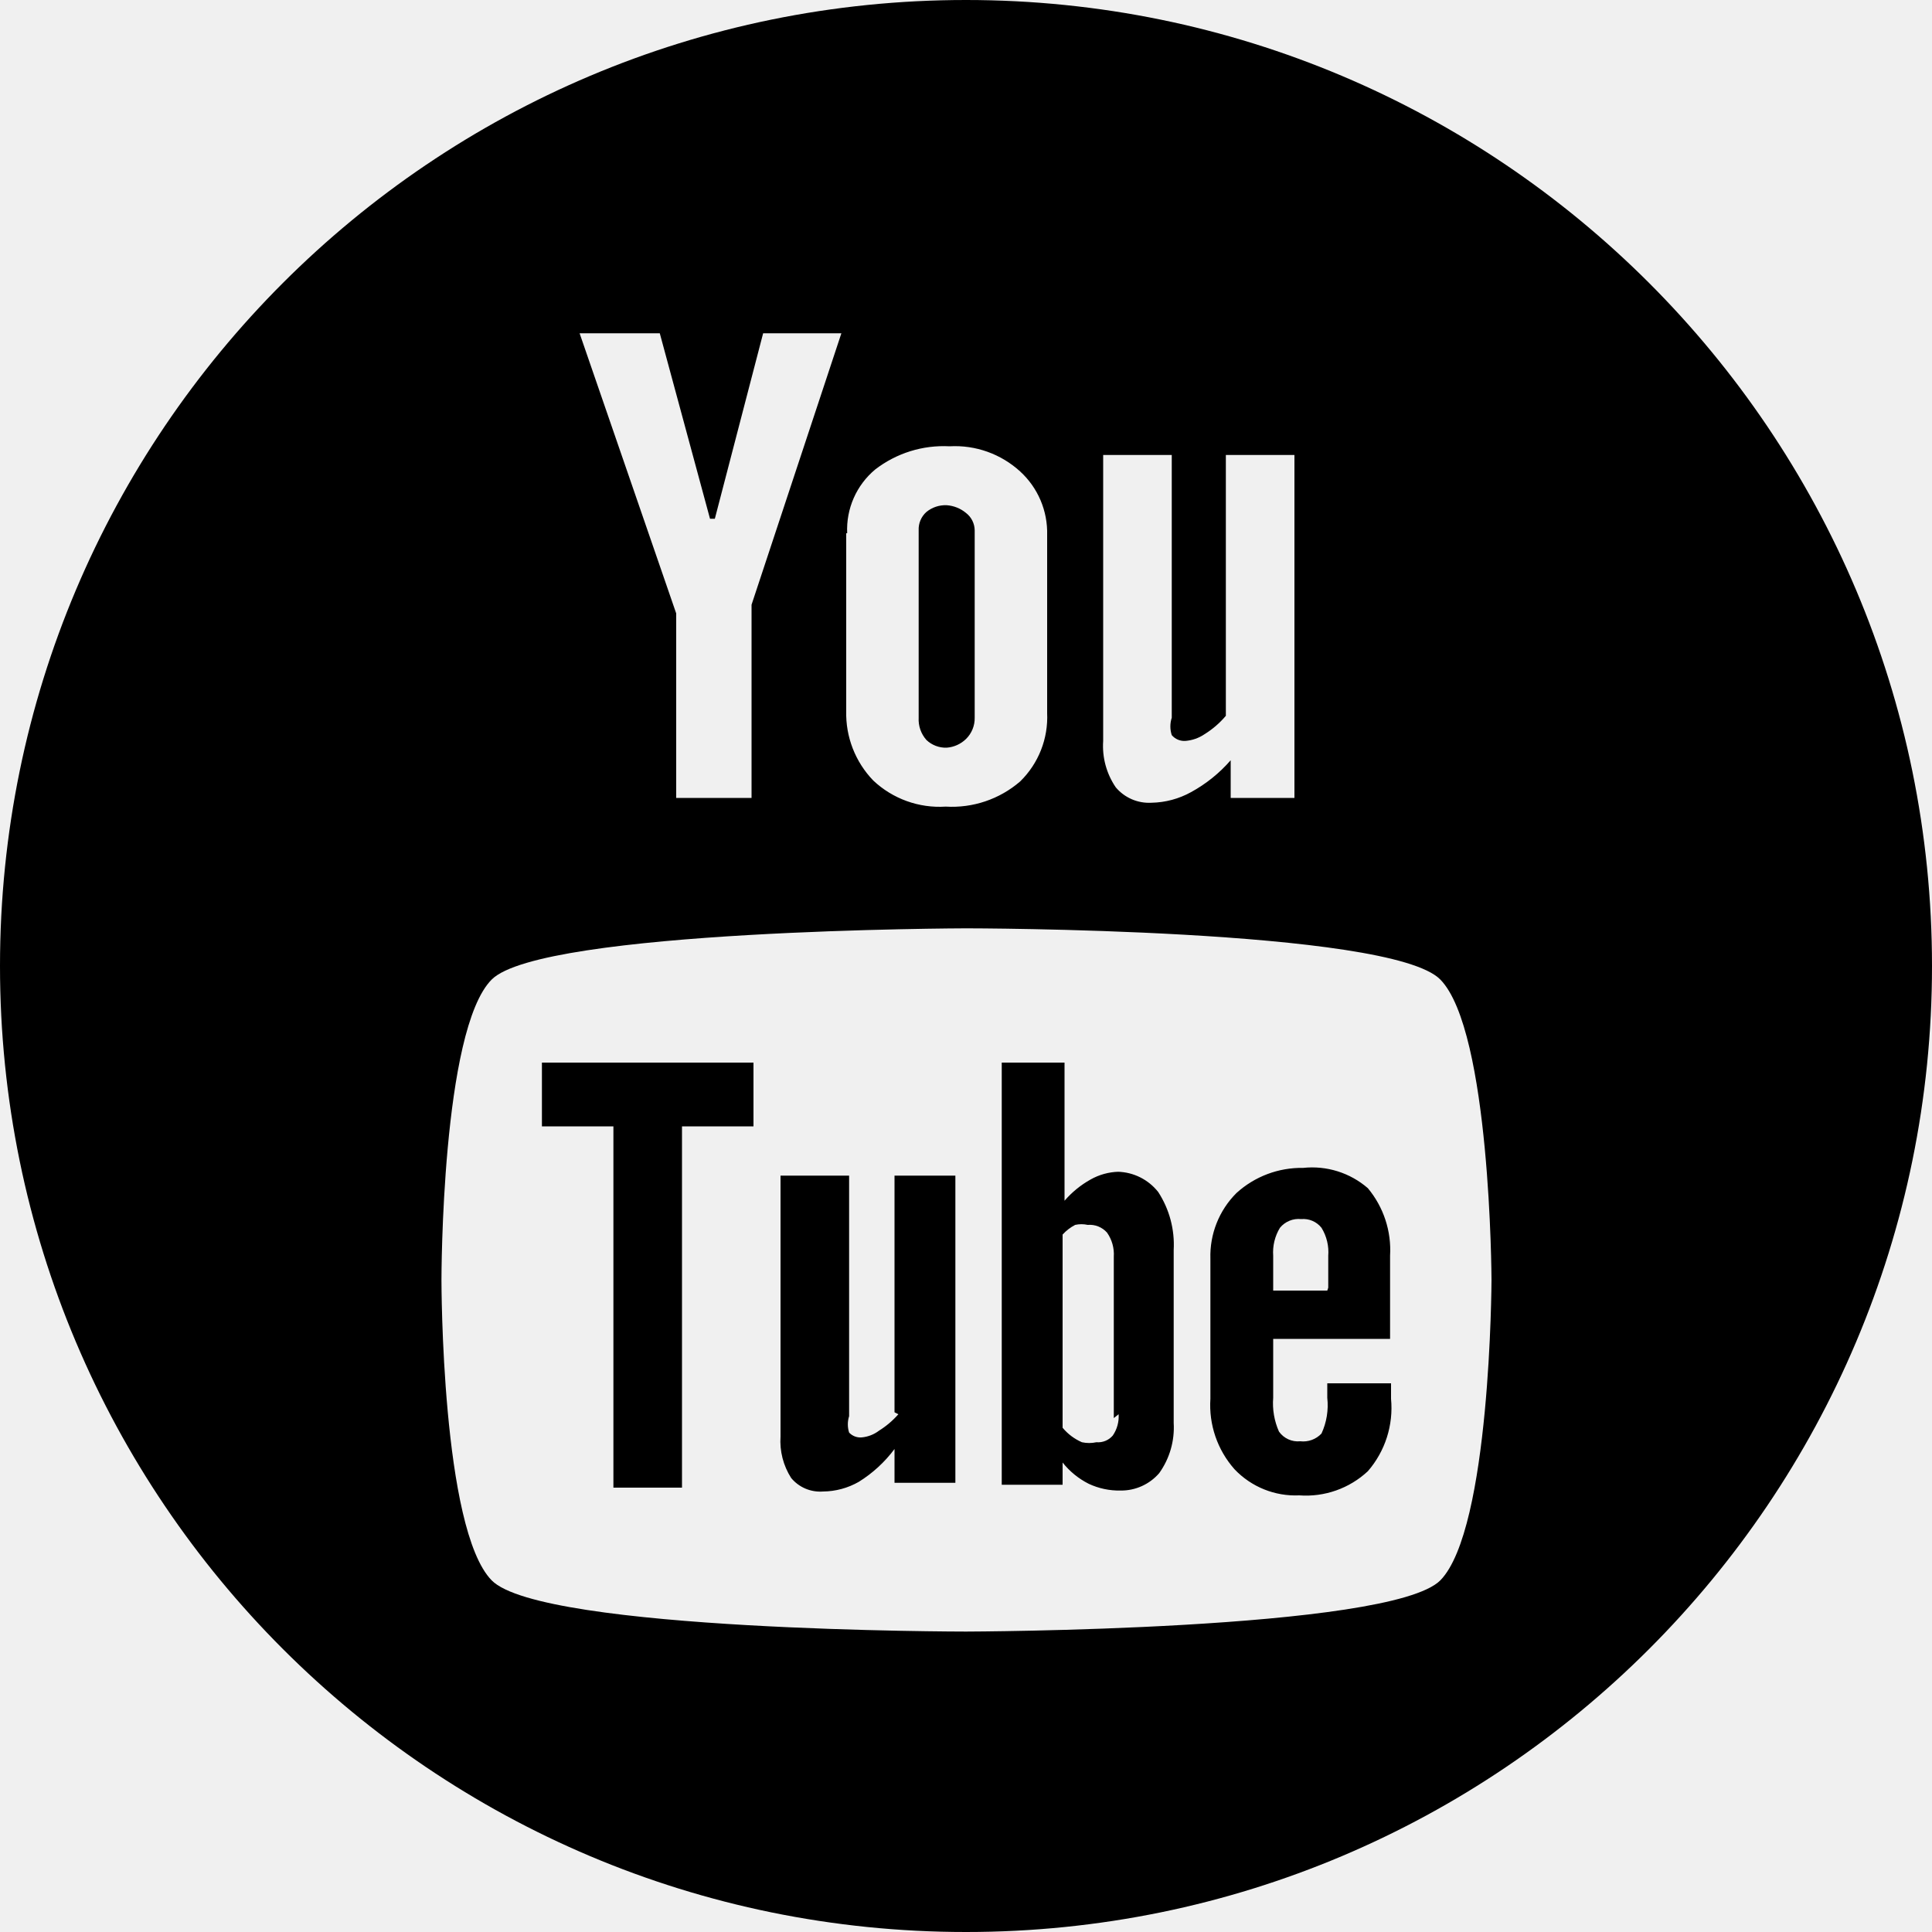
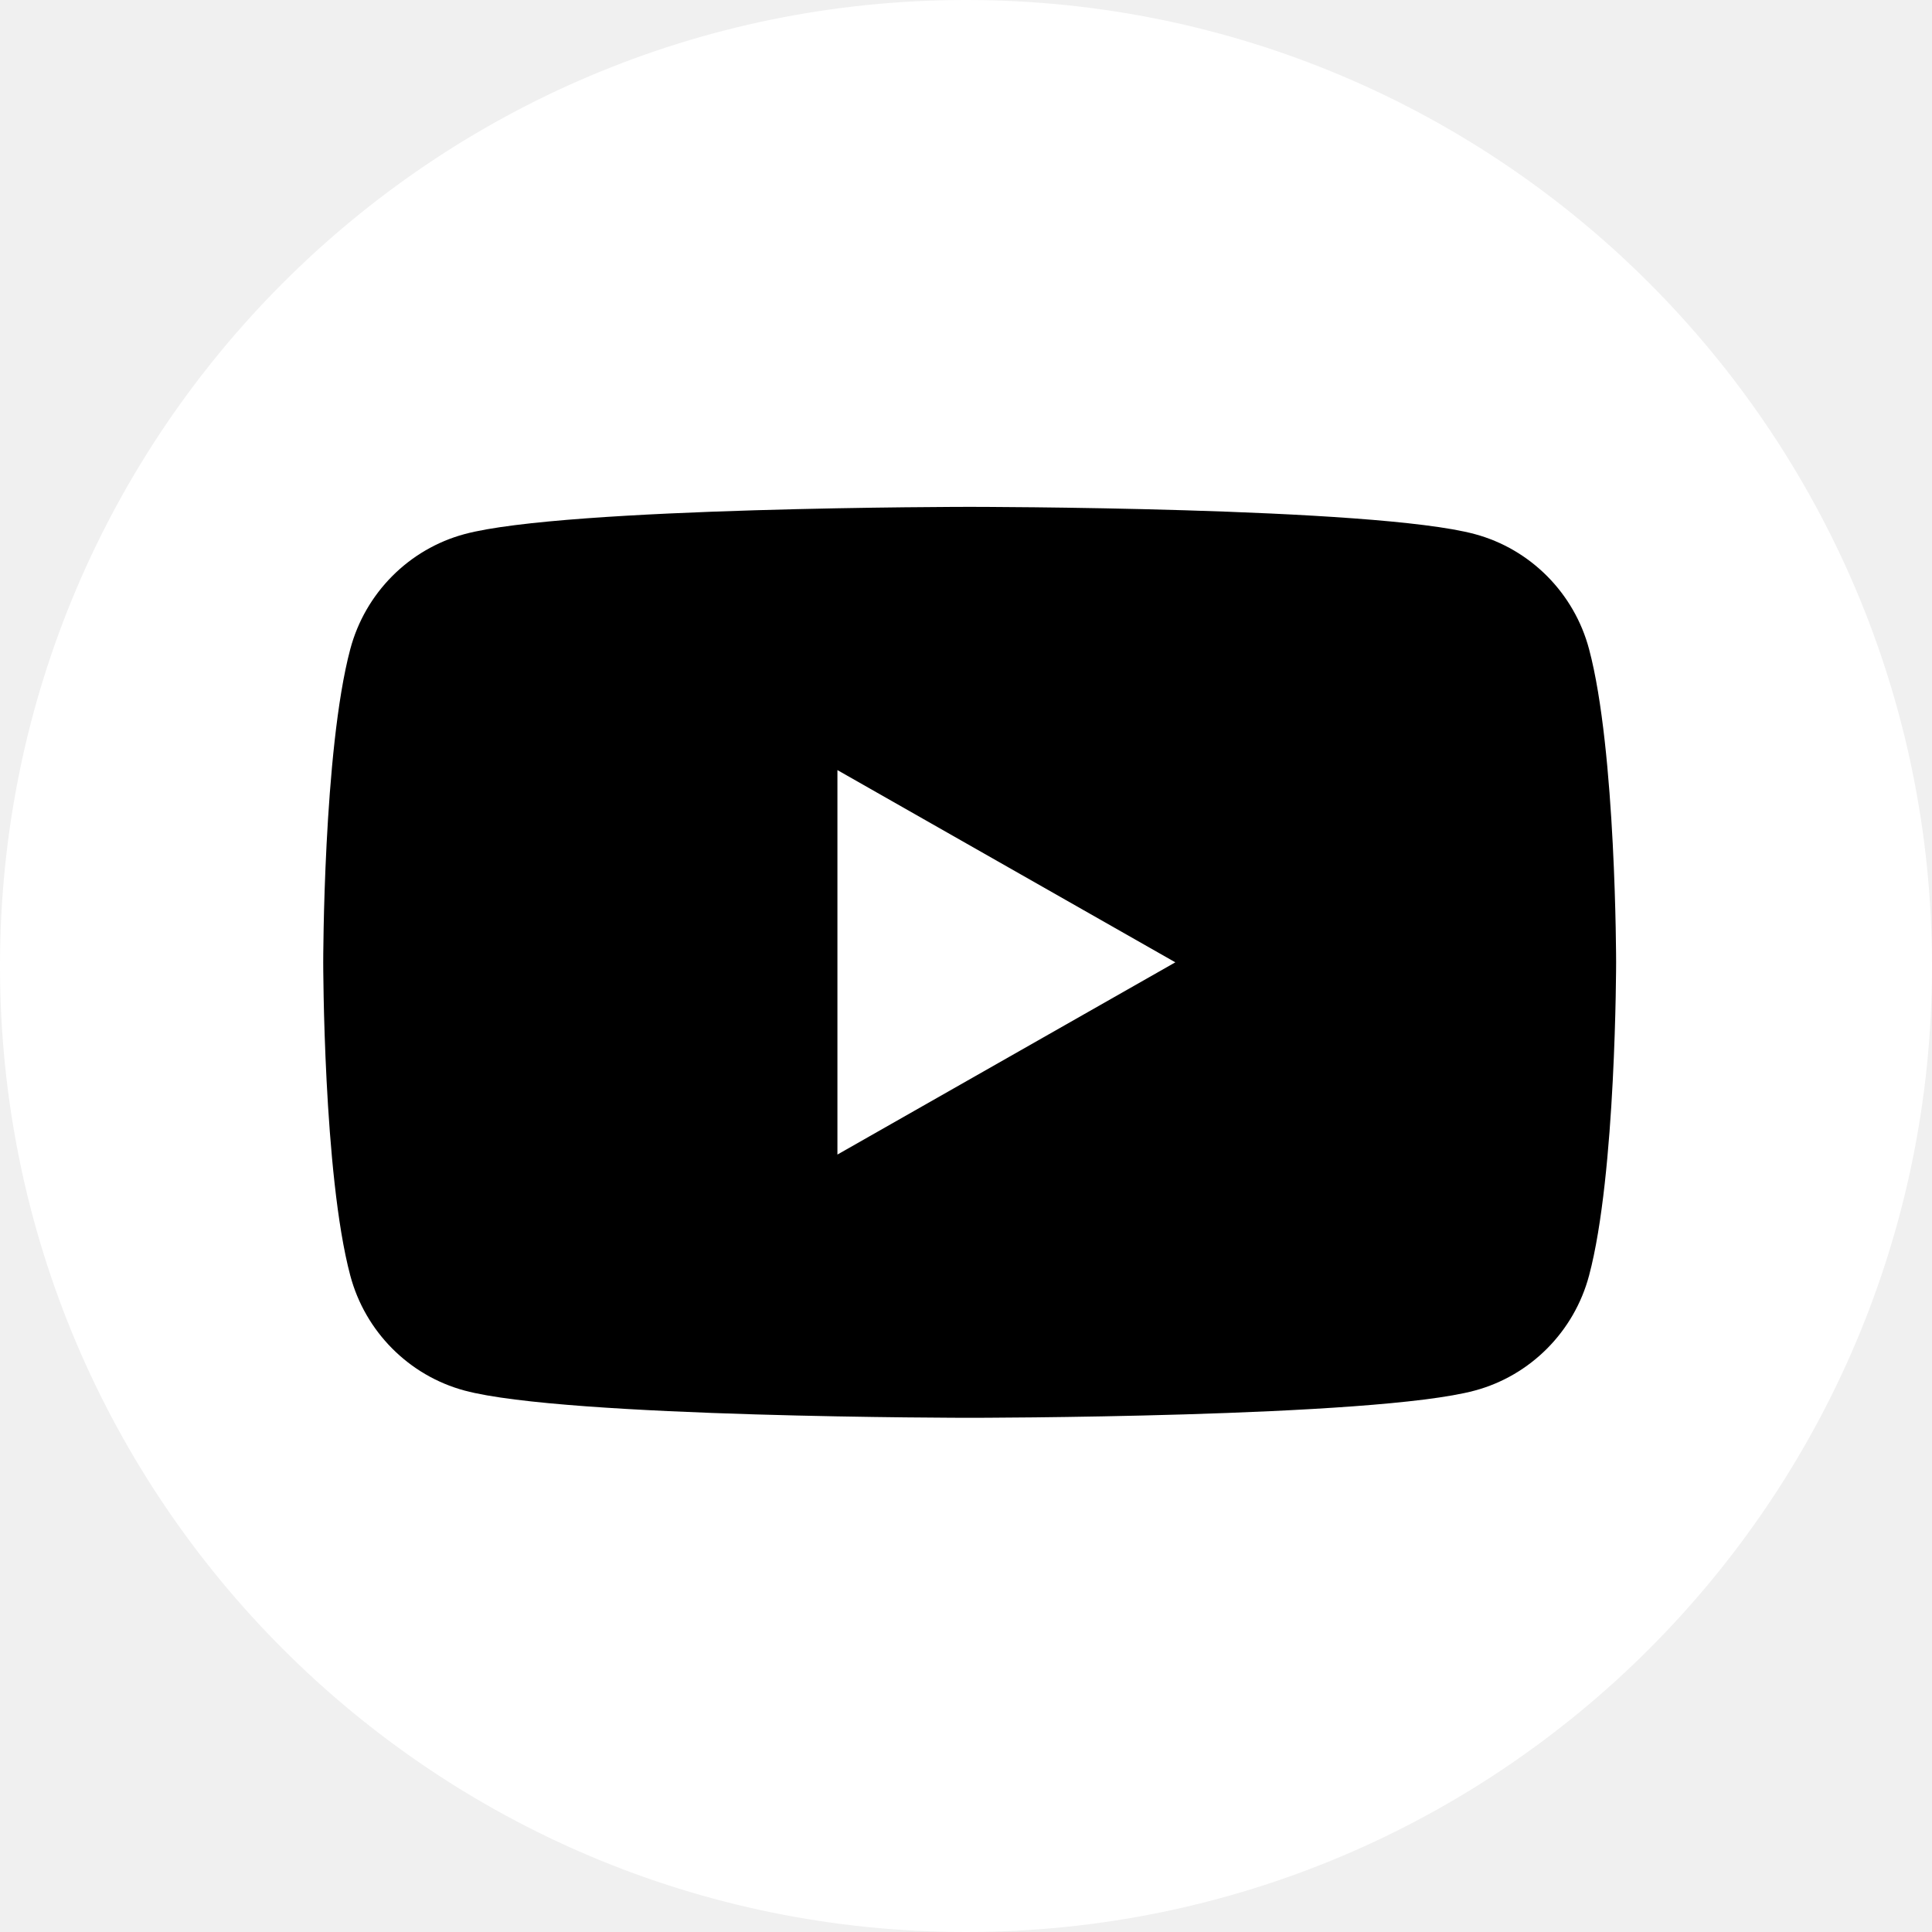
- <svg xmlns="http://www.w3.org/2000/svg" id="youtube-circle" width="20" height="20" viewBox="0 0 20 20">
-   <defs>
-     <style>.cls-1{fill-rule:evenodd;}</style>
-   </defs>
-   <path class="cls-1" d="M10,0A10,10,0,1,0,20,10,10,10,0,0,0,10,0Zm1.42,4.71h0.71V7.43a0.29,0.29,0,0,0,0,.18,0.17,0.17,0,0,0,.14.06,0.41,0.41,0,0,0,.2-0.07,0.93,0.93,0,0,0,.22-0.19V4.71h0.71V8.26H12.74V7.87a1.49,1.49,0,0,1-.41.33,0.88,0.88,0,0,1-.41.11,0.45,0.45,0,0,1-.37-0.16,0.76,0.76,0,0,1-.13-0.48v-3Zm-2.65.81a0.81,0.81,0,0,1,.29-0.66,1.16,1.16,0,0,1,.77-0.24,1,1,0,0,1,.73.26,0.86,0.86,0,0,1,.28.66V7.38a0.93,0.93,0,0,1-.28.71,1.08,1.08,0,0,1-.77.26,1,1,0,0,1-.75-0.27,1,1,0,0,1-.28-0.72V5.52ZM6.83,3.45L7.35,5.37H7.4l0.5-1.92H8.71L7.78,6.26v2H7V6.35L6,3.45H6.83Zm8.08,12.91c-0.52.52-4.91,0.53-4.91,0.53s-4.39,0-4.91-.53-0.52-3.09-.52-3.11,0-2.59.52-3.11S10,9.61,10,9.61s4.39,0,4.91.53,0.53,3.09.53,3.11S15.43,15.83,14.91,16.36ZM9.8,7.74A0.32,0.32,0,0,0,10,7.65a0.3,0.3,0,0,0,.09-0.22V5.49A0.23,0.23,0,0,0,10,5.31,0.35,0.35,0,0,0,9.8,5.23a0.31,0.31,0,0,0-.21.07,0.24,0.24,0,0,0-.08.19V7.43a0.32,0.32,0,0,0,.08.23A0.29,0.29,0,0,0,9.8,7.74ZM5.61,11.66H6.35v3.74H7.06V11.66H7.8V11H5.61v0.63Zm7.88,0.43a1,1,0,0,0-.69.26,0.92,0.92,0,0,0-.27.68v1.45a1,1,0,0,0,.25.73,0.87,0.87,0,0,0,.67.27,0.94,0.94,0,0,0,.71-0.25,1,1,0,0,0,.24-0.75V14.32H13.74v0.15a0.7,0.7,0,0,1-.06.37,0.26,0.26,0,0,1-.22.08,0.24,0.24,0,0,1-.22-0.1,0.72,0.72,0,0,1-.06-0.35V13.86h1.21V13a1,1,0,0,0-.23-0.7A0.88,0.88,0,0,0,13.49,12.09Zm0.25,1.27H13.18V13a0.49,0.49,0,0,1,.07-0.29,0.25,0.25,0,0,1,.22-0.09,0.24,0.24,0,0,1,.21.09,0.48,0.48,0,0,1,.07.29v0.33Zm-2.16-1.23a0.62,0.62,0,0,0-.29.08,1,1,0,0,0-.27.22V11H10.37v4.37H11V15.14a0.81,0.81,0,0,0,.27.22,0.74,0.74,0,0,0,.33.07A0.52,0.52,0,0,0,12,15.25a0.81,0.81,0,0,0,.15-0.52V12.94a1,1,0,0,0-.16-0.6A0.55,0.55,0,0,0,11.57,12.13Zm0,2.51a0.35,0.35,0,0,1-.06.22,0.2,0.2,0,0,1-.17.07,0.35,0.35,0,0,1-.15,0A0.54,0.54,0,0,1,11,14.78v-2a0.47,0.47,0,0,1,.13-0.1,0.3,0.3,0,0,1,.13,0,0.24,0.24,0,0,1,.2.08,0.39,0.39,0,0,1,.07.25v1.67Zm-2.28,0a0.9,0.9,0,0,1-.2.17,0.35,0.35,0,0,1-.18.07,0.16,0.16,0,0,1-.13-0.05,0.28,0.28,0,0,1,0-.17V12.17H8.08v2.7a0.71,0.71,0,0,0,.11.43,0.39,0.39,0,0,0,.33.14,0.76,0.76,0,0,0,.37-0.1A1.35,1.35,0,0,0,9.26,15v0.35H9.89V12.17H9.26v2.45Z" />
+ <svg xmlns="http://www.w3.org/2000/svg" width="20px" height="20px" viewBox="0 0 20 20" version="1.1">
+   <circle id="Oval" fill="#FFFFFF" cx="10" cy="10" r="10" />
+   <path d="M8.669,11.952 L8.669,7.972 L12.167,9.962 L8.669,11.952 Z M16.45,6.72 C16.296,6.14 15.843,5.684 15.267,5.529 C14.223,5.247 10.038,5.247 10.038,5.247 C10.038,5.247 5.853,5.247 4.809,5.529 C4.233,5.684 3.78,6.14 3.626,6.72 C3.346,7.77 3.346,9.962 3.346,9.962 C3.346,9.962 3.346,12.154 3.626,13.204 C3.78,13.784 4.233,14.24 4.809,14.395 C5.853,14.677 10.038,14.677 10.038,14.677 C10.038,14.677 14.223,14.677 15.267,14.395 C15.843,14.24 16.296,13.784 16.45,13.204 C16.73,12.154 16.73,9.962 16.73,9.962 C16.73,9.962 16.73,7.77 16.45,6.72 L16.45,6.72 Z" id="Shape" fill="#000000" />
</svg>
